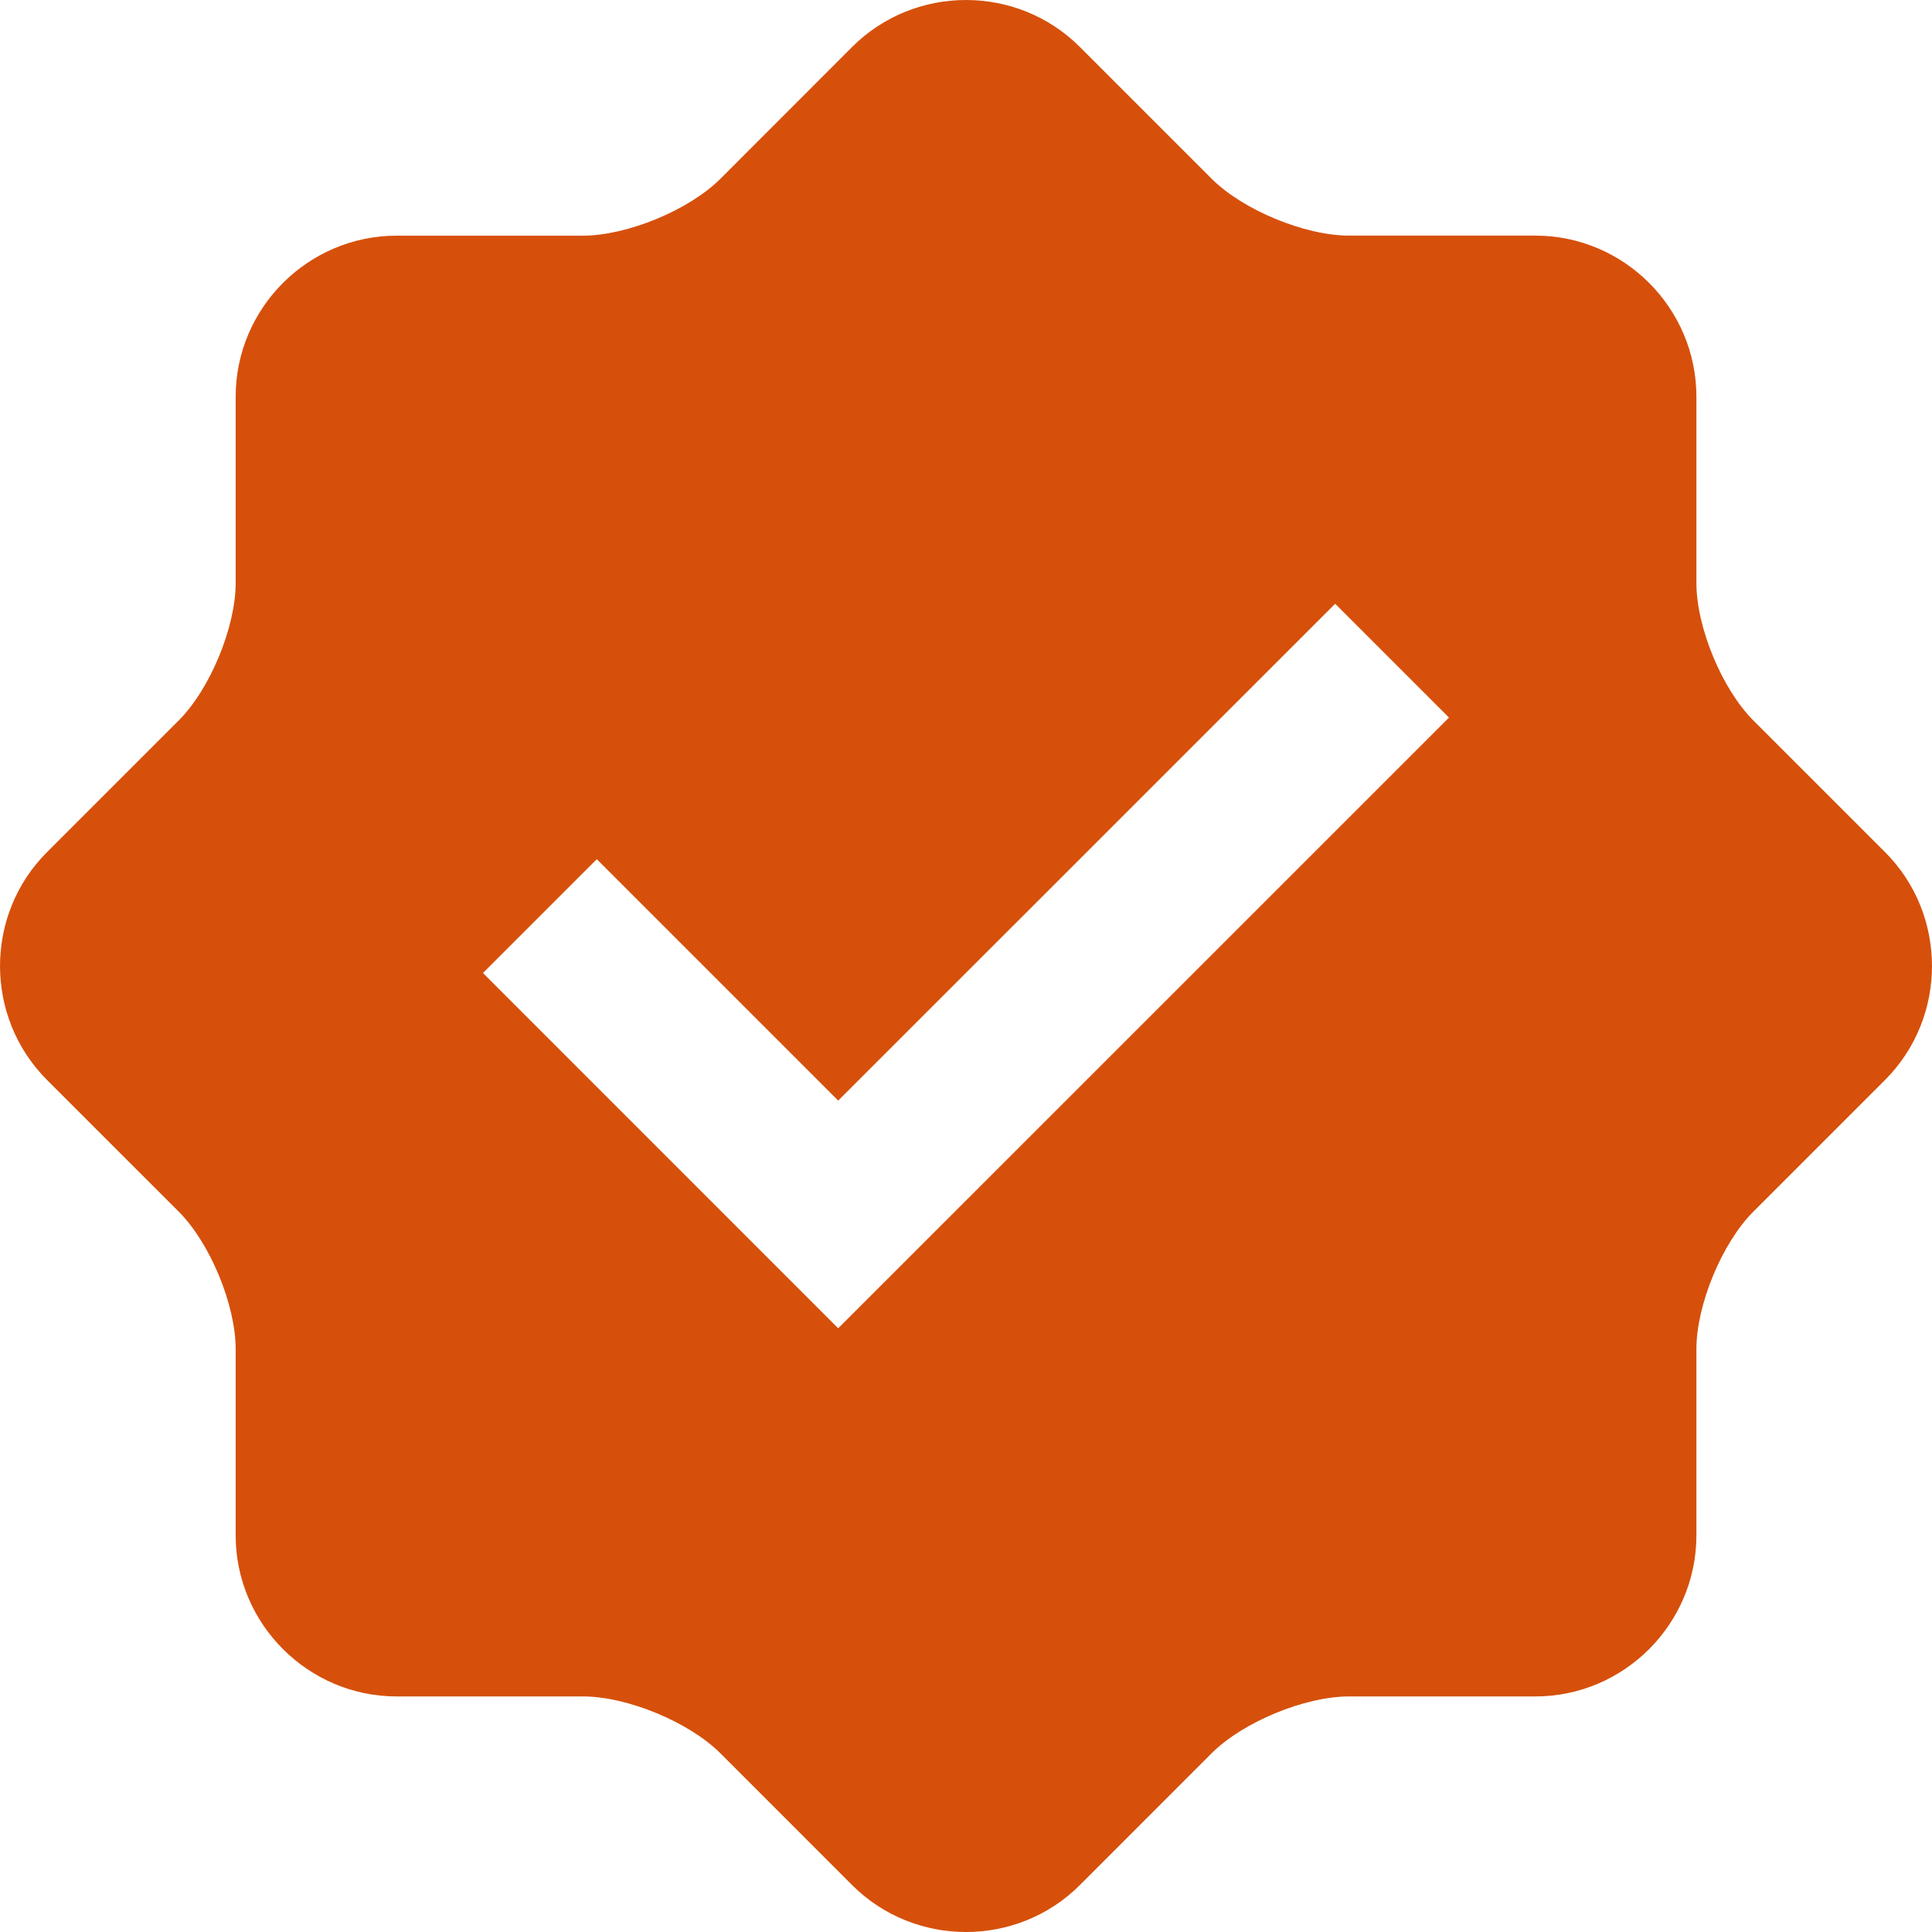
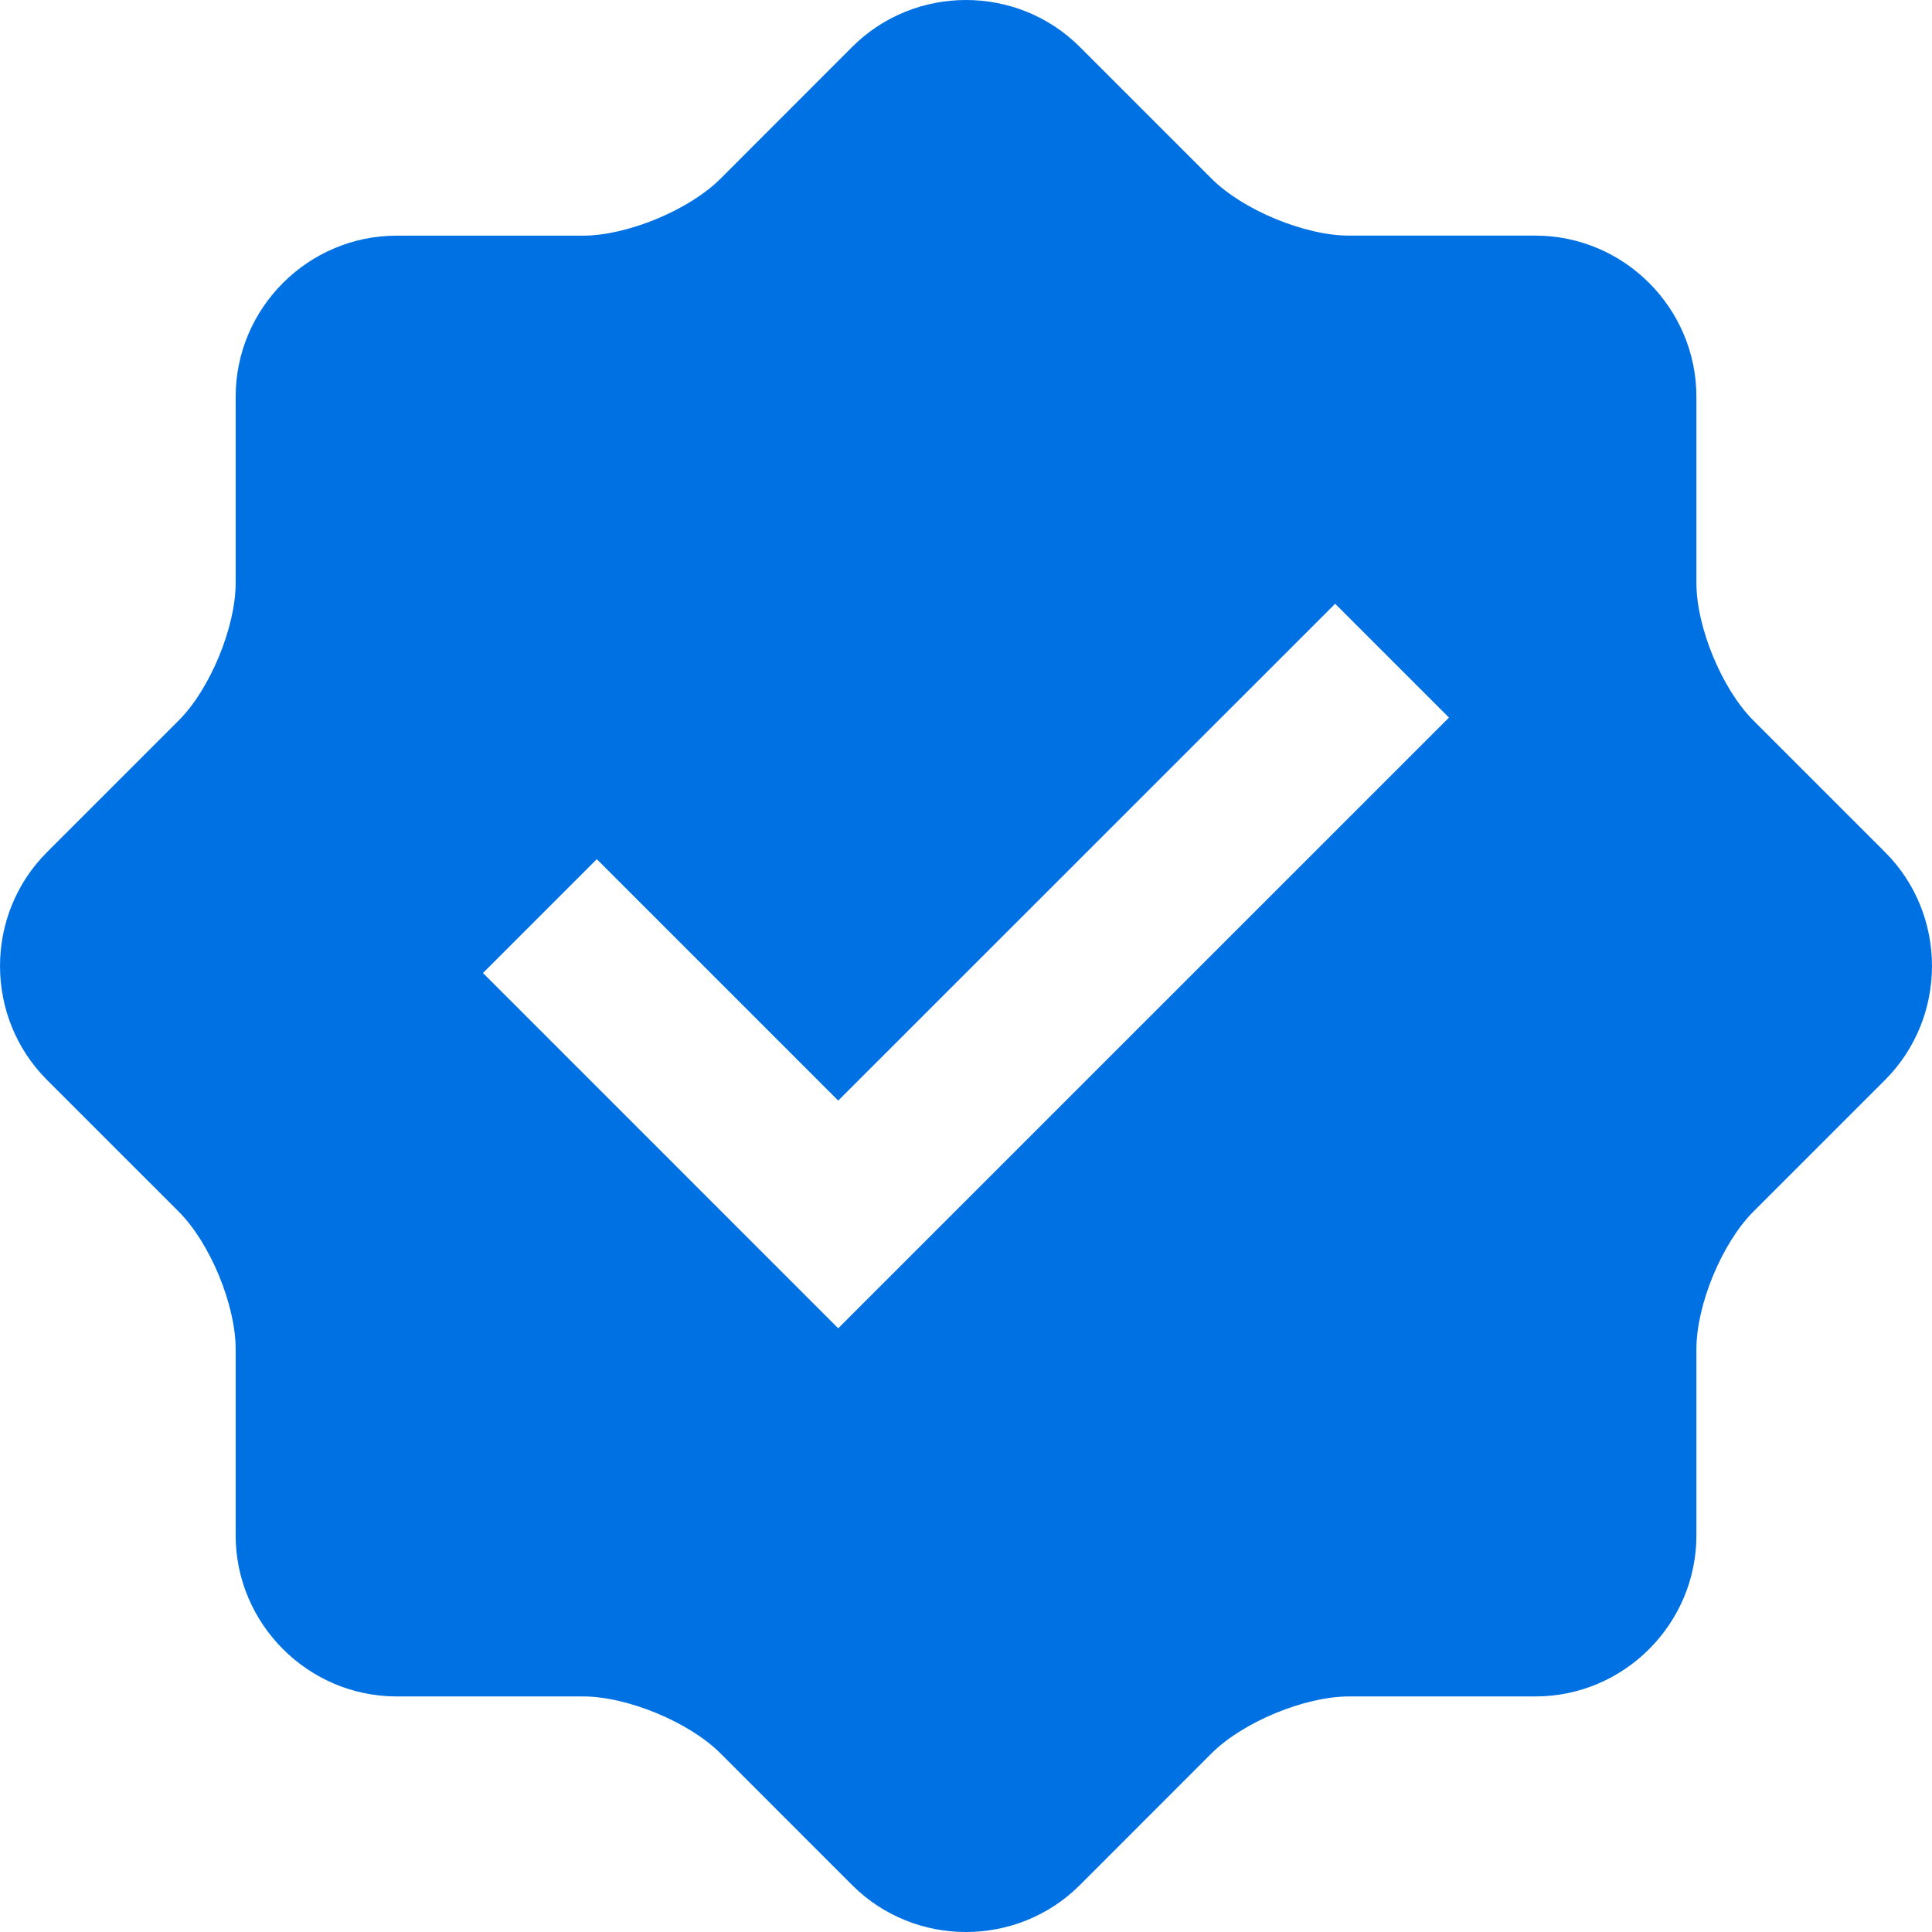
<svg xmlns="http://www.w3.org/2000/svg" width="64" height="64" viewBox="0 0 409.592 409.592" xml:space="preserve">
-   <path d="m399.643 180.659-27.935-27.93c-6.63-6.63-12.063-19.732-12.063-29.128v-39.5c0-18.79-15.35-34.14-34.135-34.15h-39.516c-9.385 0-22.502-5.443-29.133-12.068l-27.93-27.93c-13.271-13.271-35-13.271-48.271 0l-27.93 27.95c-6.636 6.63-19.768 12.058-29.133 12.058h-39.5c-18.765 0-34.135 15.35-34.135 34.14v39.501c0 9.359-5.432 22.502-12.063 29.128L9.964 180.66c-13.281 13.271-13.281 35 0 48.292l27.935 27.93c6.635 6.63 12.063 19.768 12.063 29.128v39.501c0 18.77 15.37 34.14 34.135 34.14h39.501c9.385 0 22.502 5.432 29.133 12.058l27.93 27.94c13.271 13.261 35 13.261 48.271 0l27.93-27.94c6.636-6.63 19.748-12.058 29.133-12.058h39.516c18.785 0 34.135-15.37 34.135-34.14V286.01c0-9.4 5.437-22.502 12.063-29.128l27.935-27.93c13.26-13.292 13.26-35.022-.001-48.293M177.701 281.6l-75.31-75.32 24.136-24.131 51.18 51.18L283.061 128l24.13 24.131z" fill="#d6500b" data-original="#000000" />
+   <path d="m399.643 180.659-27.935-27.93c-6.63-6.63-12.063-19.732-12.063-29.128v-39.5c0-18.79-15.35-34.14-34.135-34.15h-39.516c-9.385 0-22.502-5.443-29.133-12.068l-27.93-27.93c-13.271-13.271-35-13.271-48.271 0l-27.93 27.95c-6.636 6.63-19.768 12.058-29.133 12.058h-39.5c-18.765 0-34.135 15.35-34.135 34.14v39.501c0 9.359-5.432 22.502-12.063 29.128L9.964 180.66c-13.281 13.271-13.281 35 0 48.292l27.935 27.93c6.635 6.63 12.063 19.768 12.063 29.128v39.501c0 18.77 15.37 34.14 34.135 34.14h39.501c9.385 0 22.502 5.432 29.133 12.058l27.93 27.94c13.271 13.261 35 13.261 48.271 0l27.93-27.94c6.636-6.63 19.748-12.058 29.133-12.058h39.516c18.785 0 34.135-15.37 34.135-34.14V286.01c0-9.4 5.437-22.502 12.063-29.128l27.935-27.93c13.26-13.292 13.26-35.022-.001-48.293M177.701 281.6l-75.31-75.32 24.136-24.131 51.18 51.18L283.061 128l24.13 24.131z" fill="#0071e3" data-original="#000000" />
</svg>
